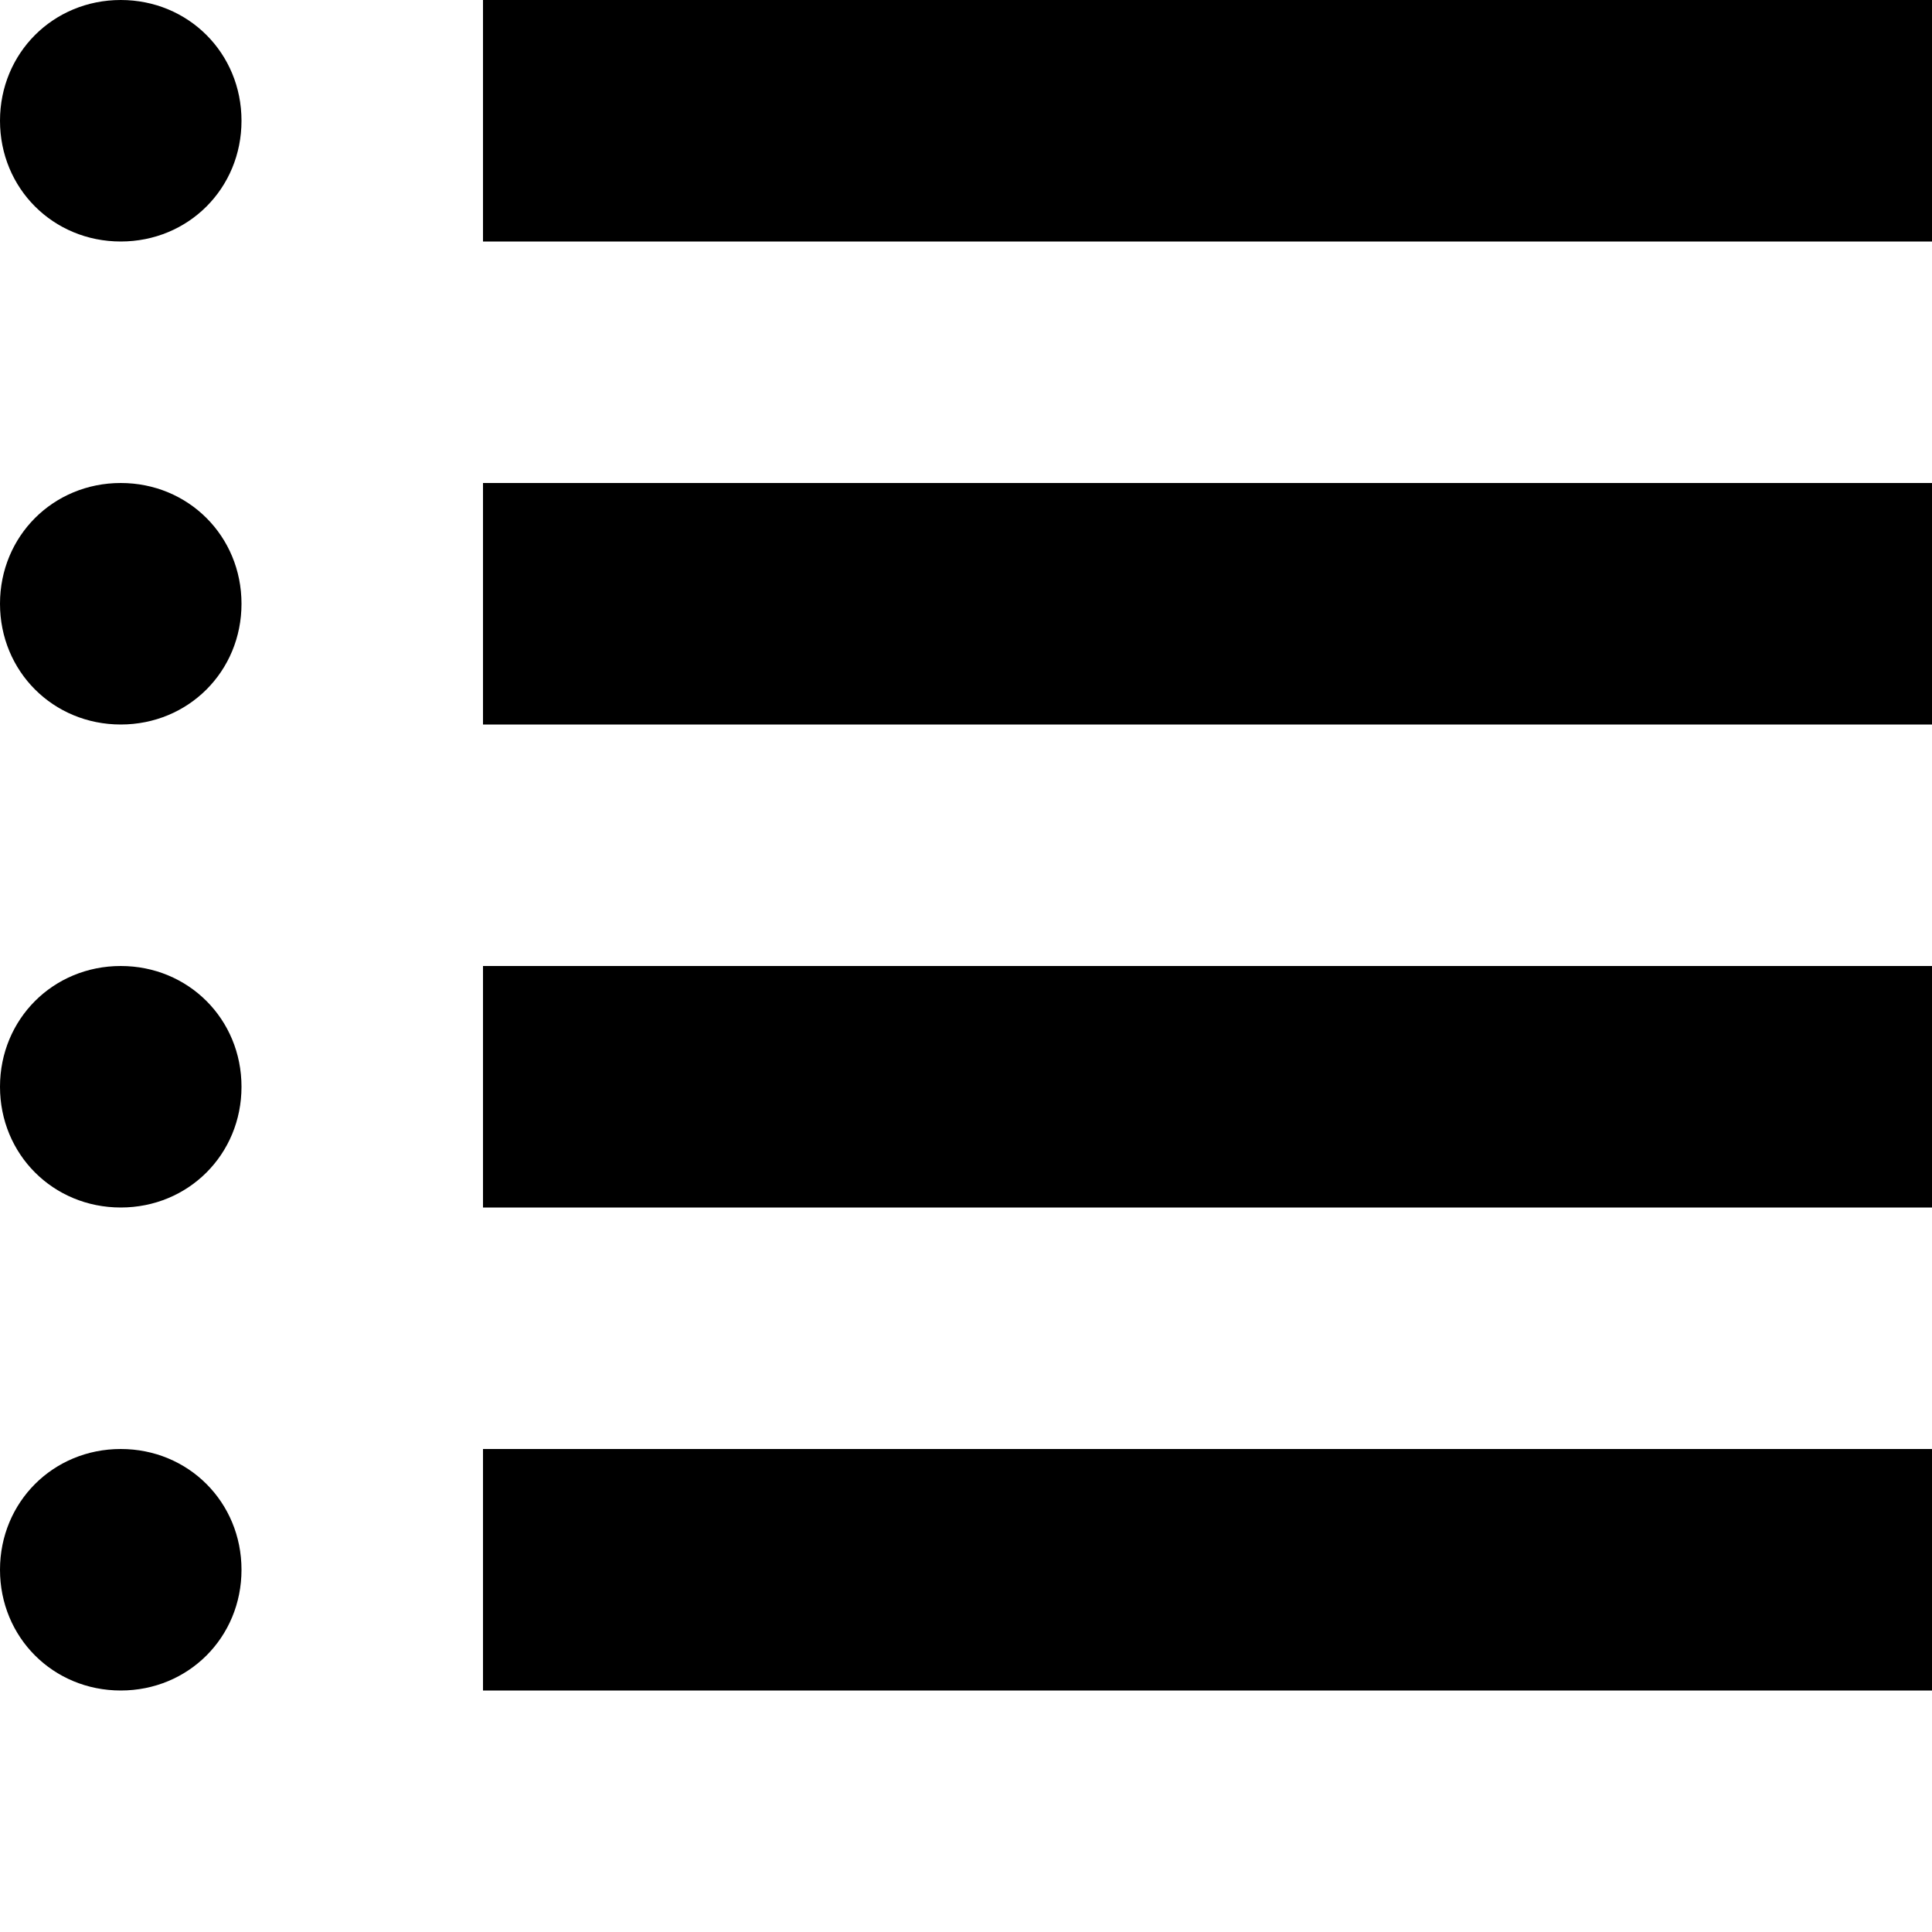
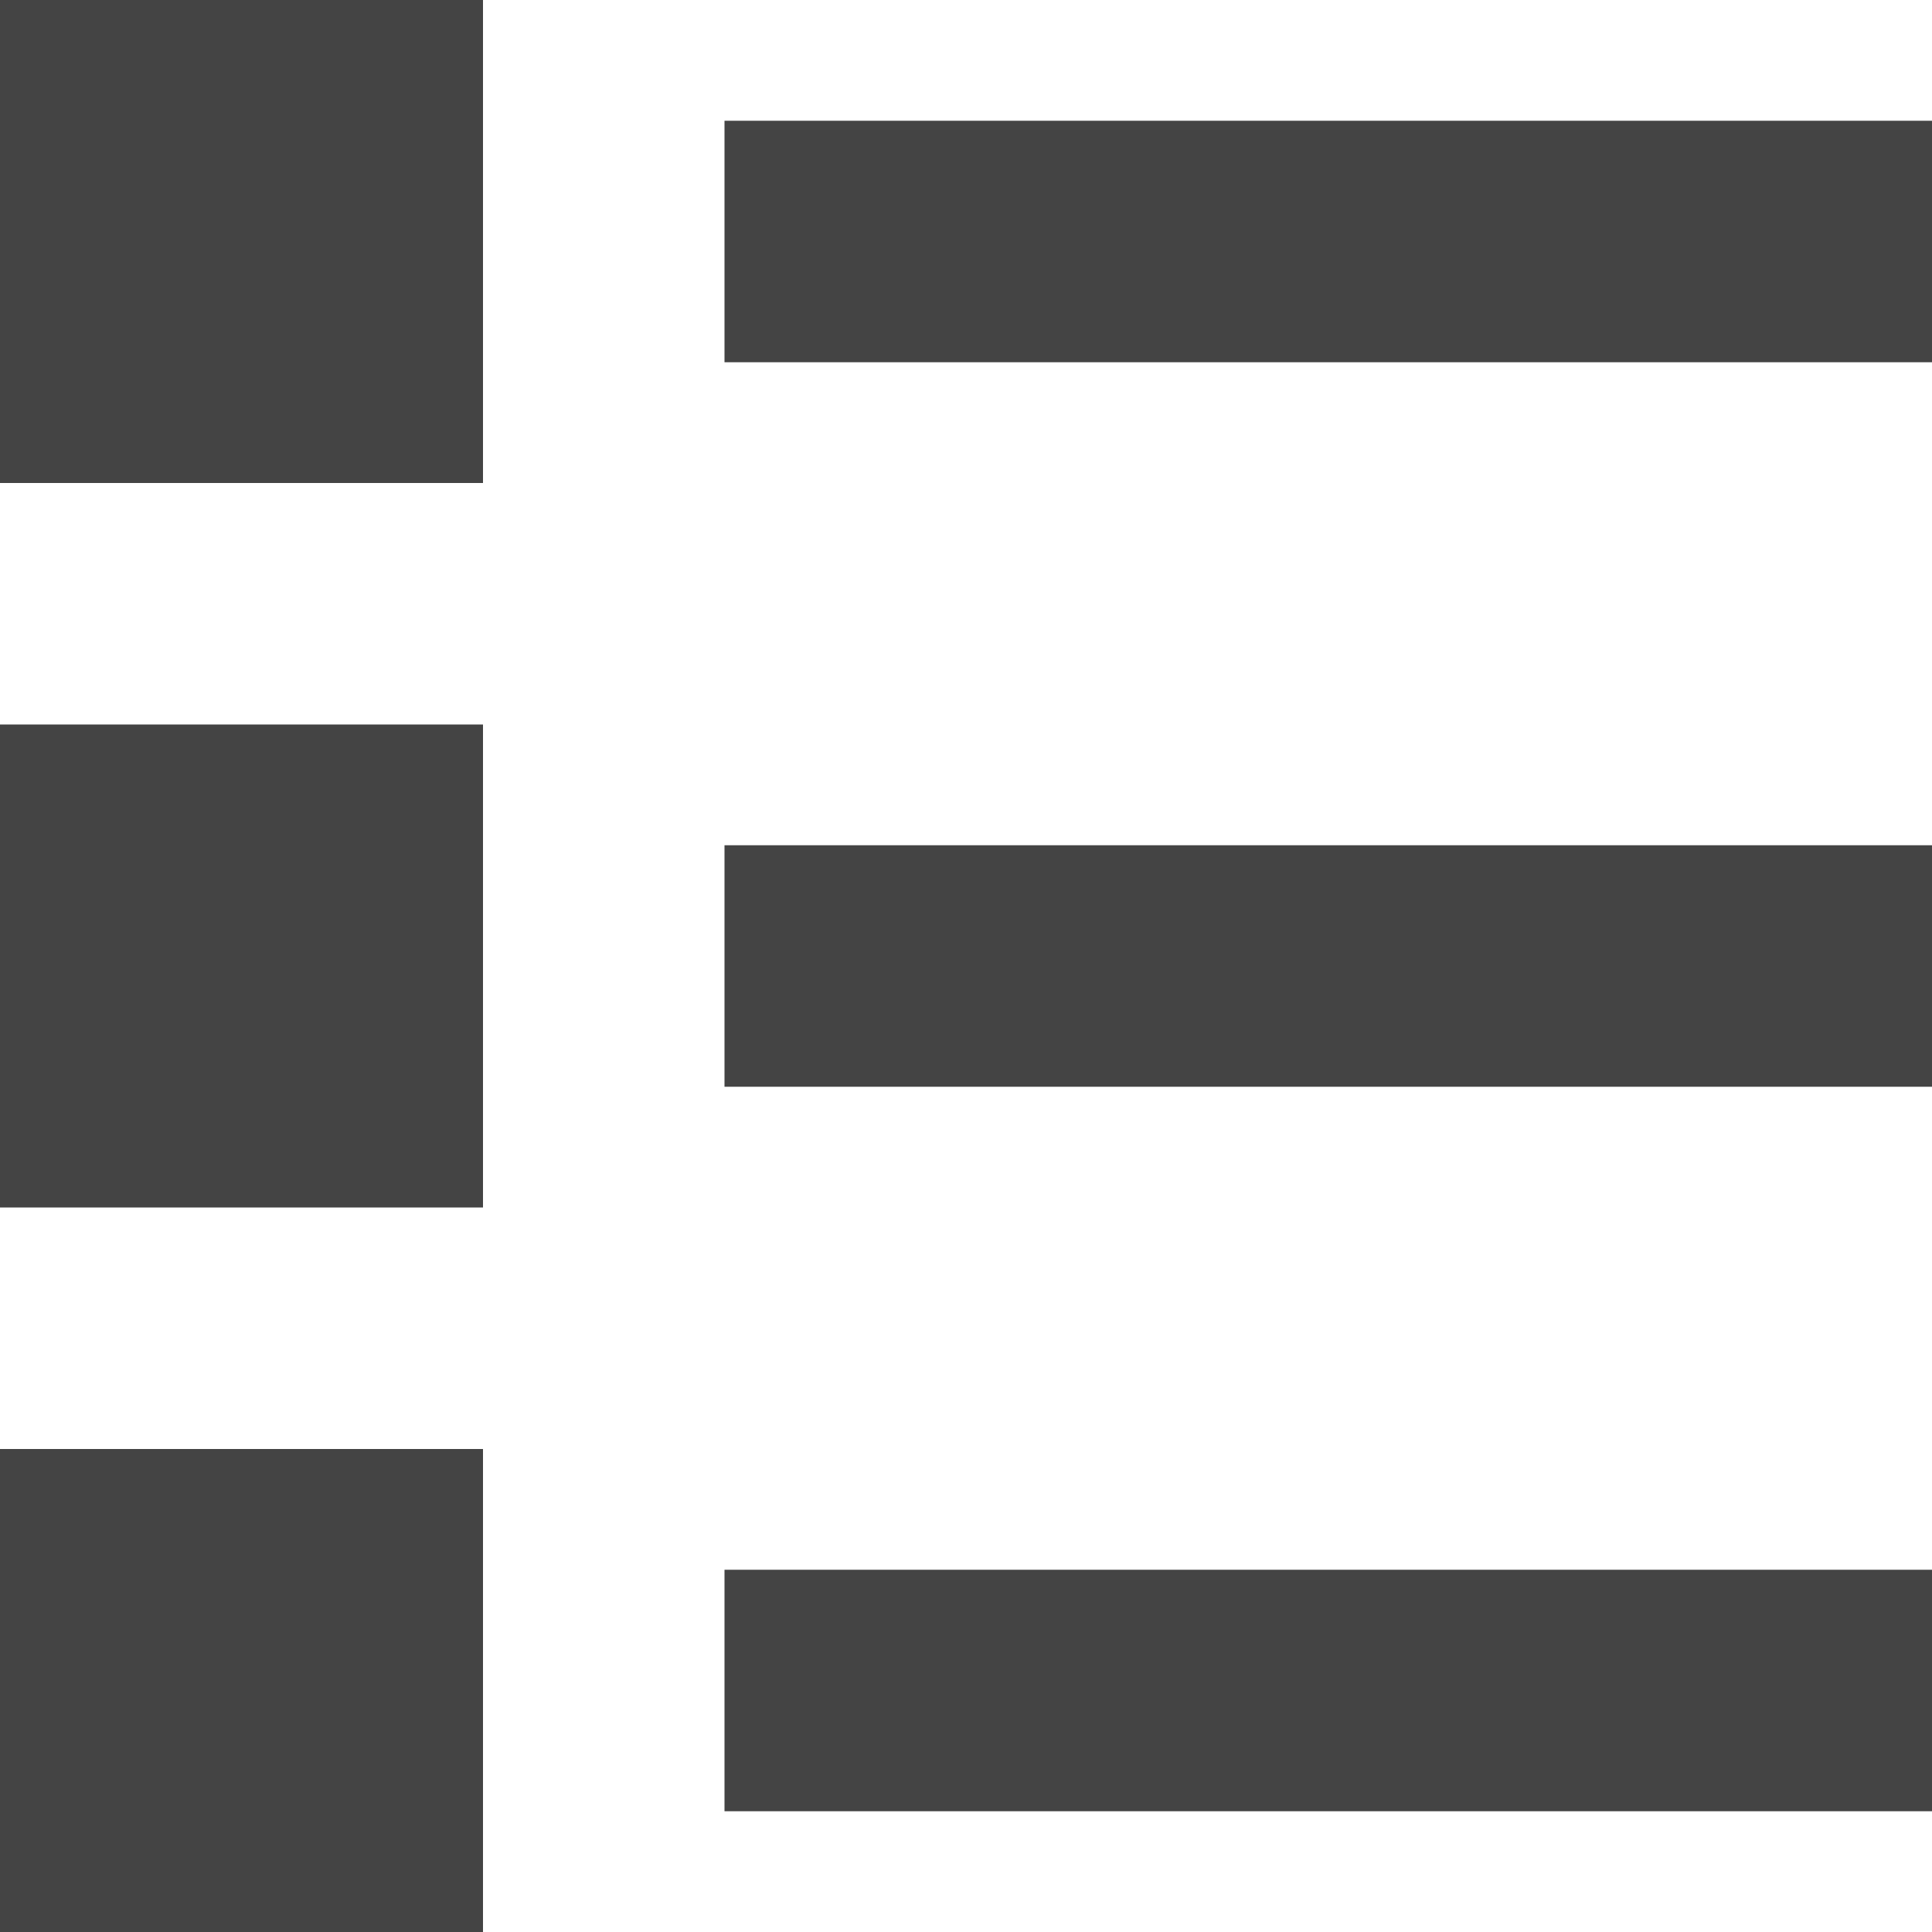
- <svg xmlns="http://www.w3.org/2000/svg" width="8" height="8" viewBox="0 0 8 8">
-   <path d="M.5 0c-.28 0-.5.22-.5.5s.22.5.5.5.5-.22.5-.5-.22-.5-.5-.5zm1.5 0v1h6v-1h-6zm-1.5 2c-.28 0-.5.22-.5.5s.22.5.5.5.5-.22.5-.5-.22-.5-.5-.5zm1.5 0v1h6v-1h-6zm-1.5 2c-.28 0-.5.22-.5.5s.22.5.5.5.5-.22.5-.5-.22-.5-.5-.5zm1.5 0v1h6v-1h-6zm-1.5 2c-.28 0-.5.22-.5.5s.22.5.5.5.5-.22.5-.5-.22-.5-.5-.5zm1.5 0v1h6v-1h-6z" />
+ <svg xmlns="http://www.w3.org/2000/svg" version="1.1" width="32" height="32" viewBox="0 0 32 32">
+   <path fill="#444444" d="M0 0h8v8h-8zM12 2h20v4h-20zM0 12h8v8h-8zM12 14h20v4h-20zM0 24h8v8h-8zM12 26h20v4h-20z" />
</svg>
